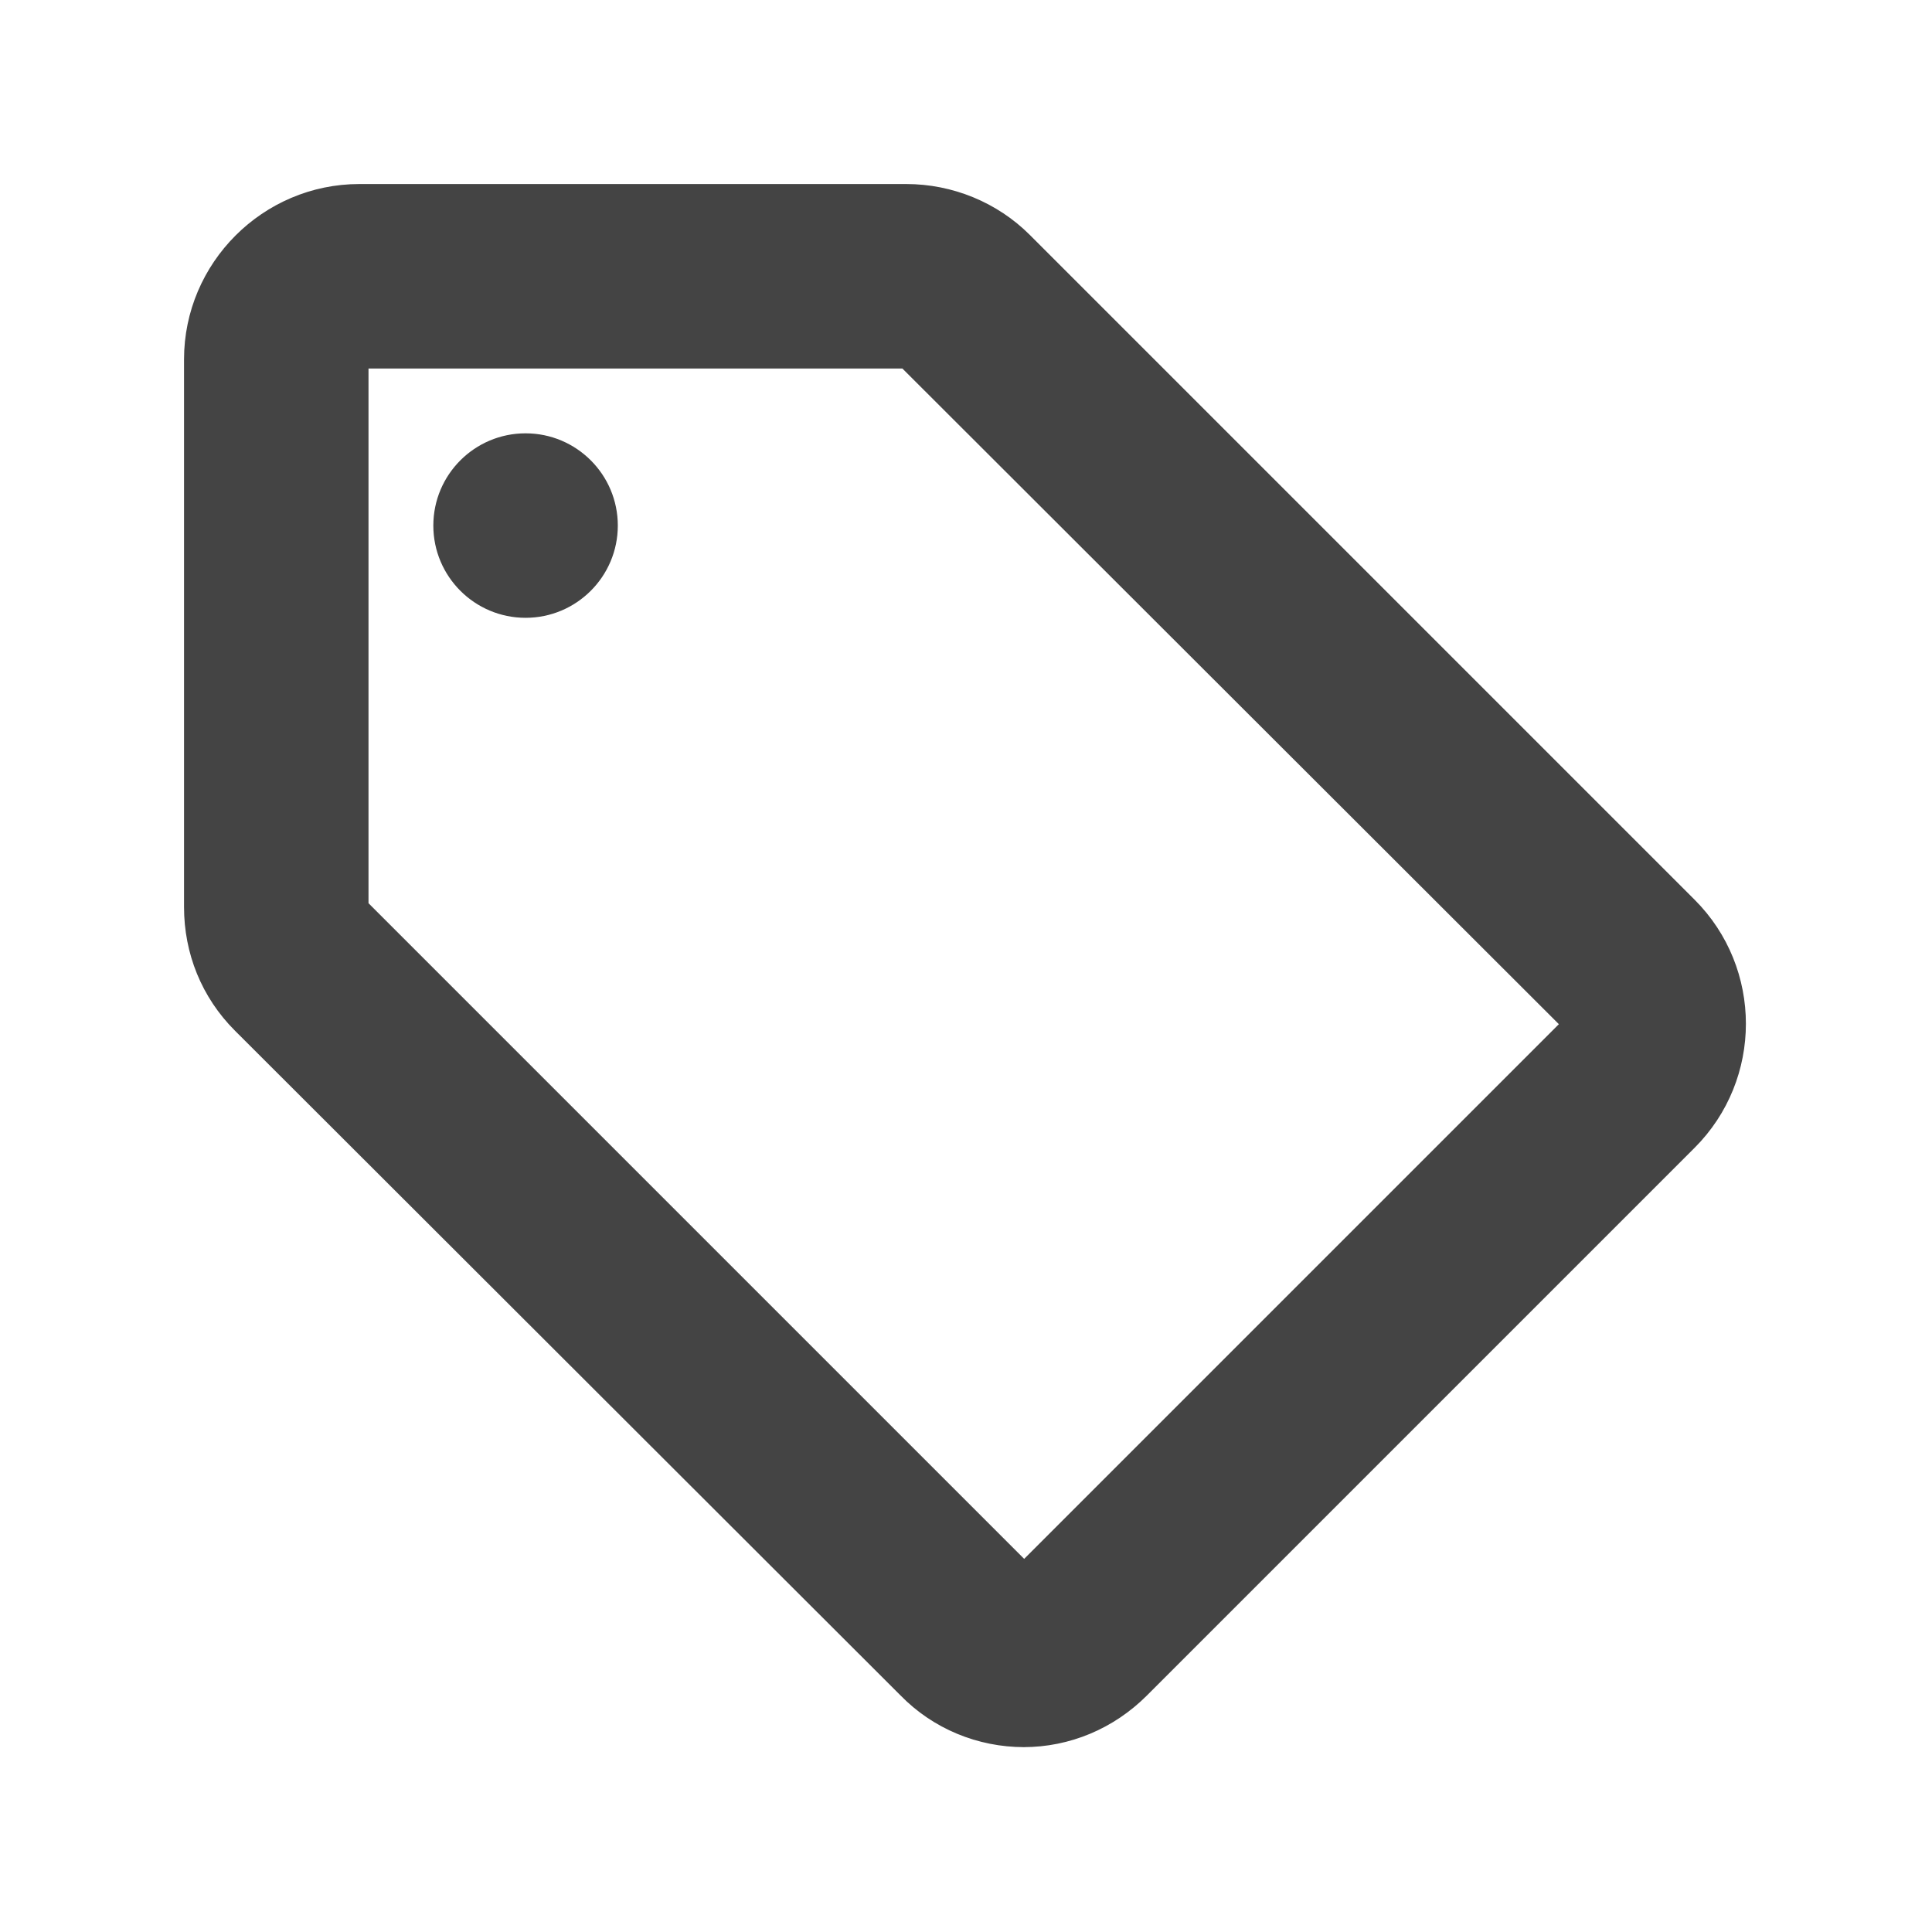
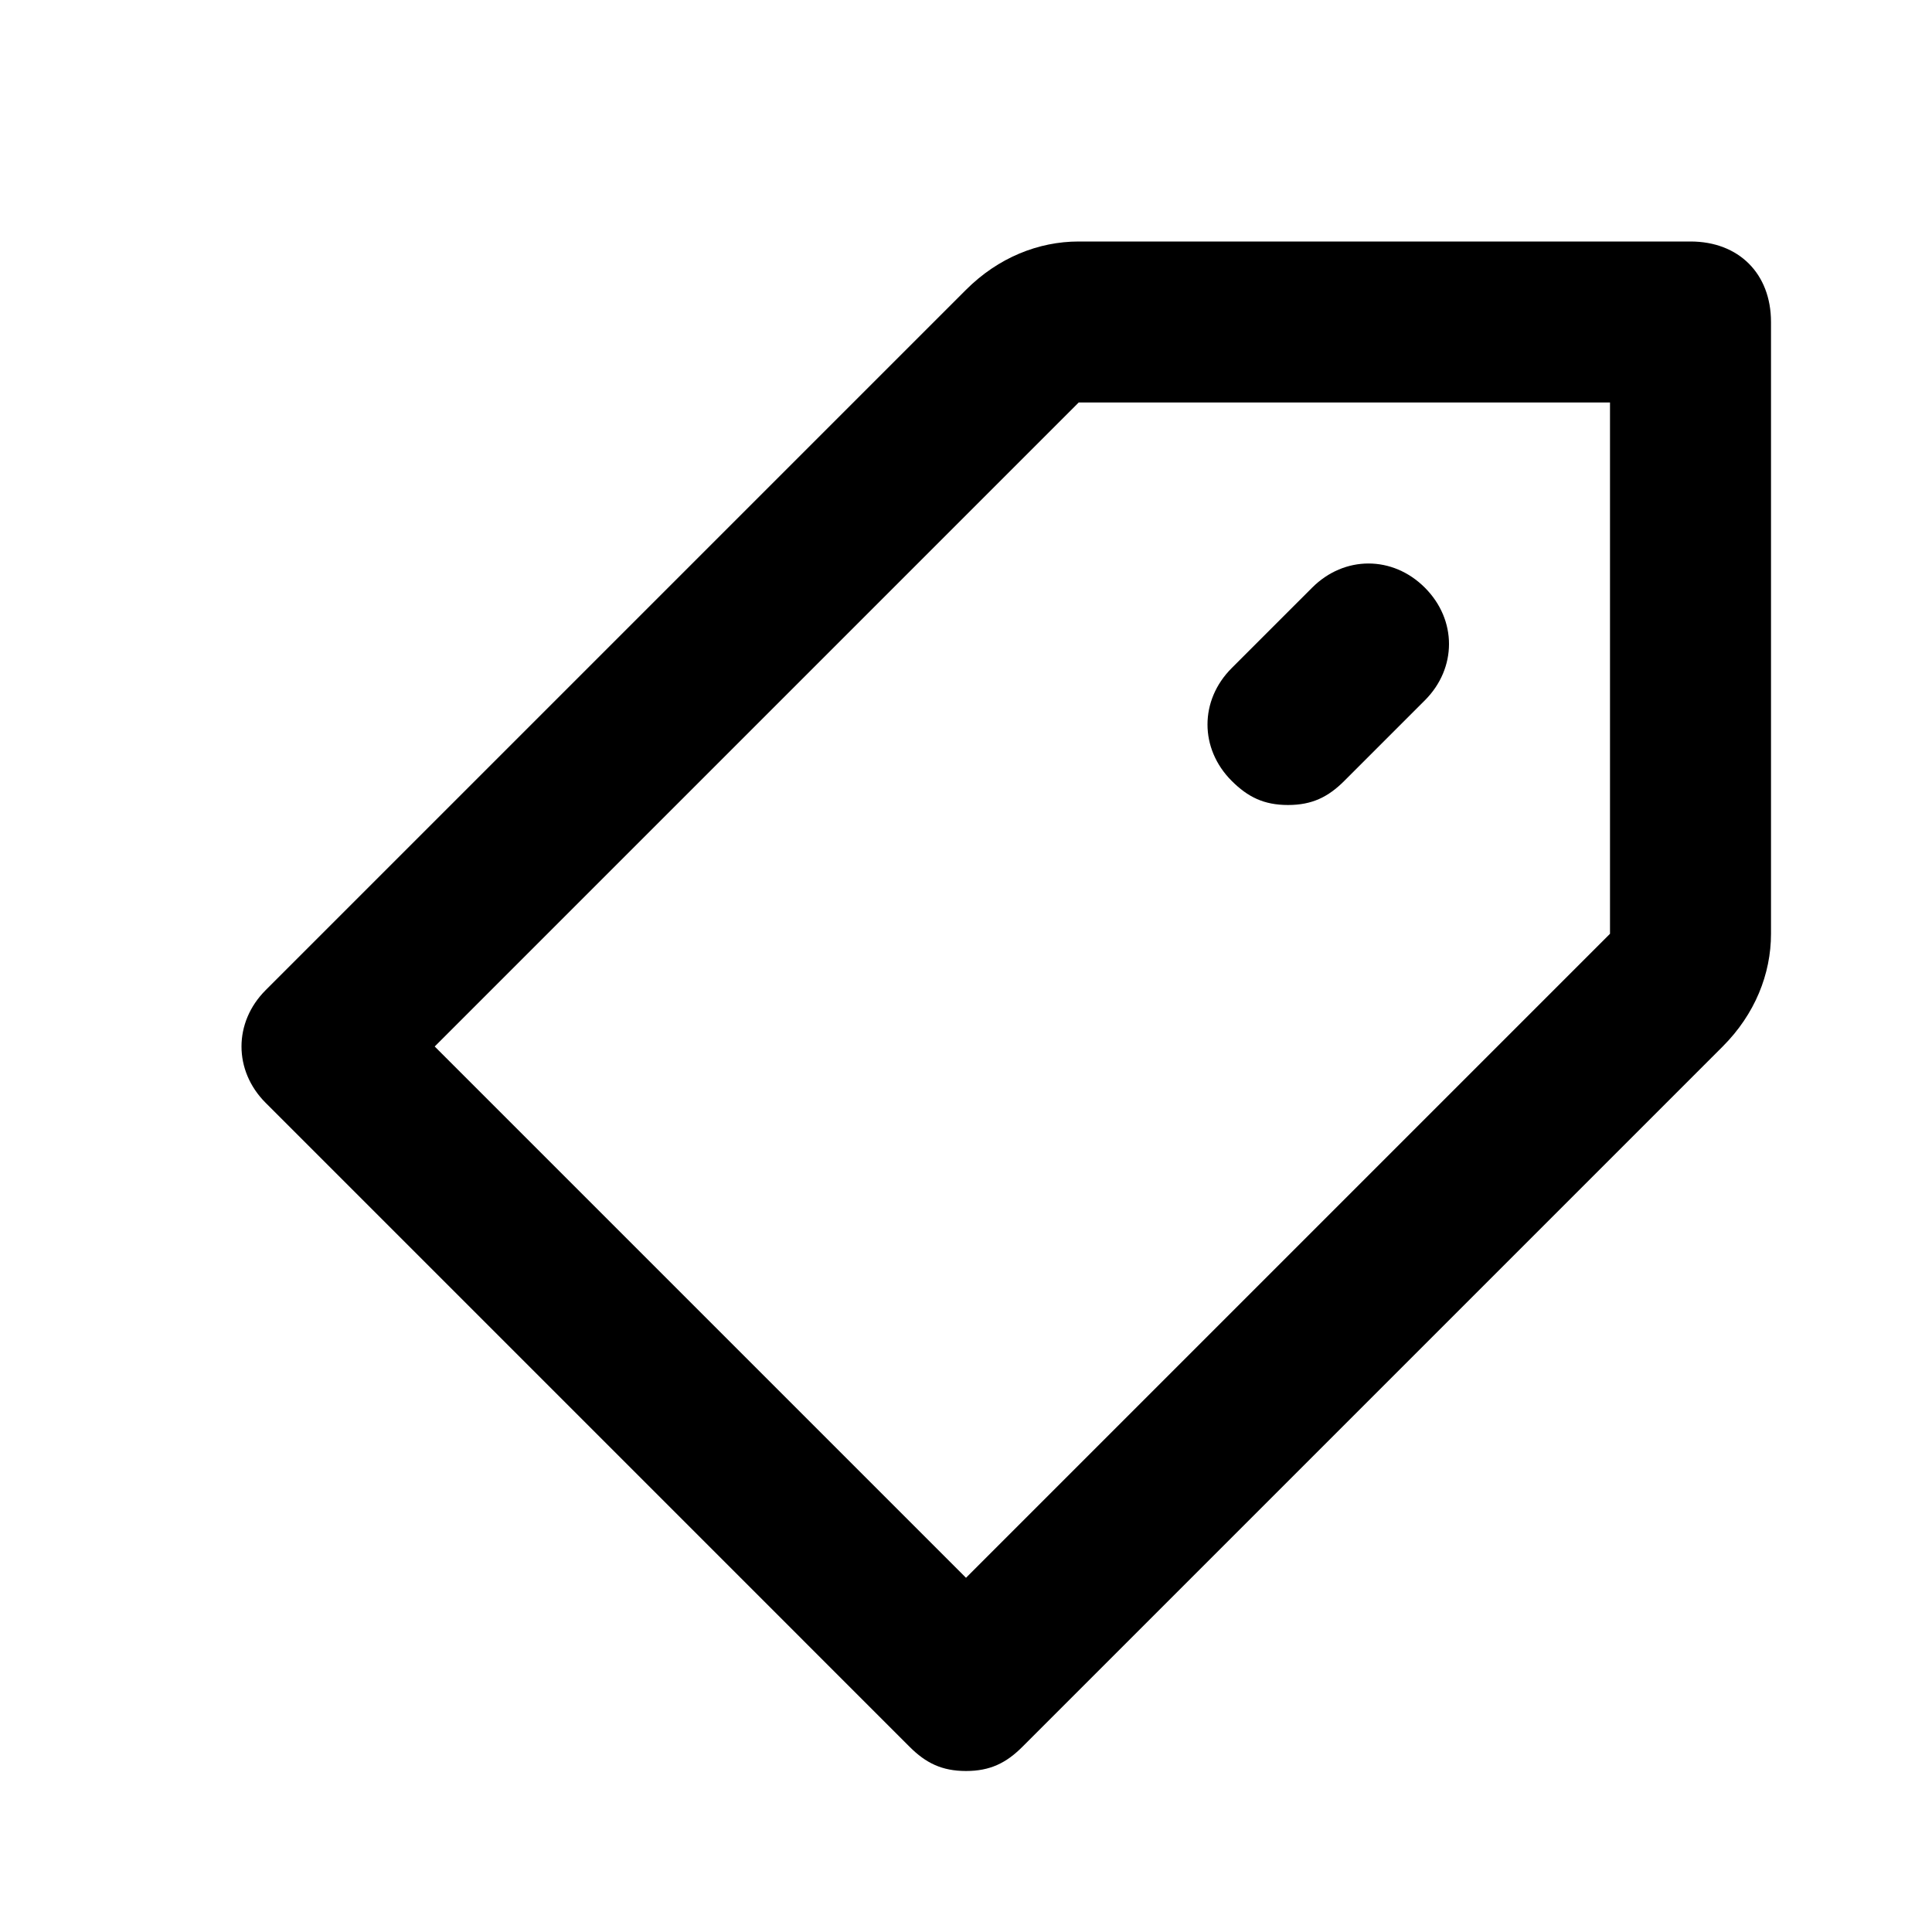
- <svg xmlns="http://www.w3.org/2000/svg" data-notion-safe="true" color="#444444" height="20" width="20" viewBox="0 0 24 24" fill="#444444" class="atds-icon-svg" data-gui="atds-icon-price-icon">
-   <g data-reddit-balance="true" transform="translate(12 12) scale(1.0323) translate(-12.3 -13.8)">
-     <path stroke="#444444" stroke-width="0.22" stroke-linejoin="round" stroke-linecap="round" d="M13 23.09C12.47 23.09 11.96 22.88 11.59 22.5L3.58 14.5C3.2 14.12 3 13.62 3 13.09V6.5C3 5.4 3.9 4.5 5 4.5H11.58C12.11 4.5 12.62 4.71 12.99 5.08L20.99 13.08C21.77 13.86 21.77 15.13 20.99 15.91L14.4 22.5C14.02 22.88 13.52 23.09 12.99 23.09H13ZM11.58 6.5H5V13.09L13 21.09L19.59 14.5L11.58 6.5Z" fill="#444444" />
-     <path stroke="#444444" stroke-width="0.22" stroke-linejoin="round" stroke-linecap="round" d="M7 9.5C7.552 9.5 8 9.052 8 8.5C8 7.948 7.552 7.5 7 7.5C6.448 7.5 6 7.948 6 8.5C6 9.052 6.448 9.5 7 9.5Z" fill="#444444" />
-   </g>
+ <svg xmlns="http://www.w3.org/2000/svg" id="root" fill="none" viewBox="0 0 24 24">
+   <path fill="currentColor" fill-rule="evenodd" d="M12 22c-.3 0-.5-.1-.7-.3l-8-8c-.4-.4-.4-1 0-1.4L12 3.6c.4-.4.9-.6 1.4-.6H21c.6 0 1 .4 1 1v7.6c0 .5-.2 1-.6 1.4l-8.7 8.7c-.2.2-.4.3-.7.3m-6.6-9 6.6 6.6 8-8V5h-6.6zm9.9-3.3c.2.2.4.3.7.3s.5-.1.7-.3l1-1c.4-.4.4-1 0-1.4s-1-.4-1.4 0l-1 1c-.4.4-.4 1 0 1.4" clip-rule="evenodd" />
</svg>
